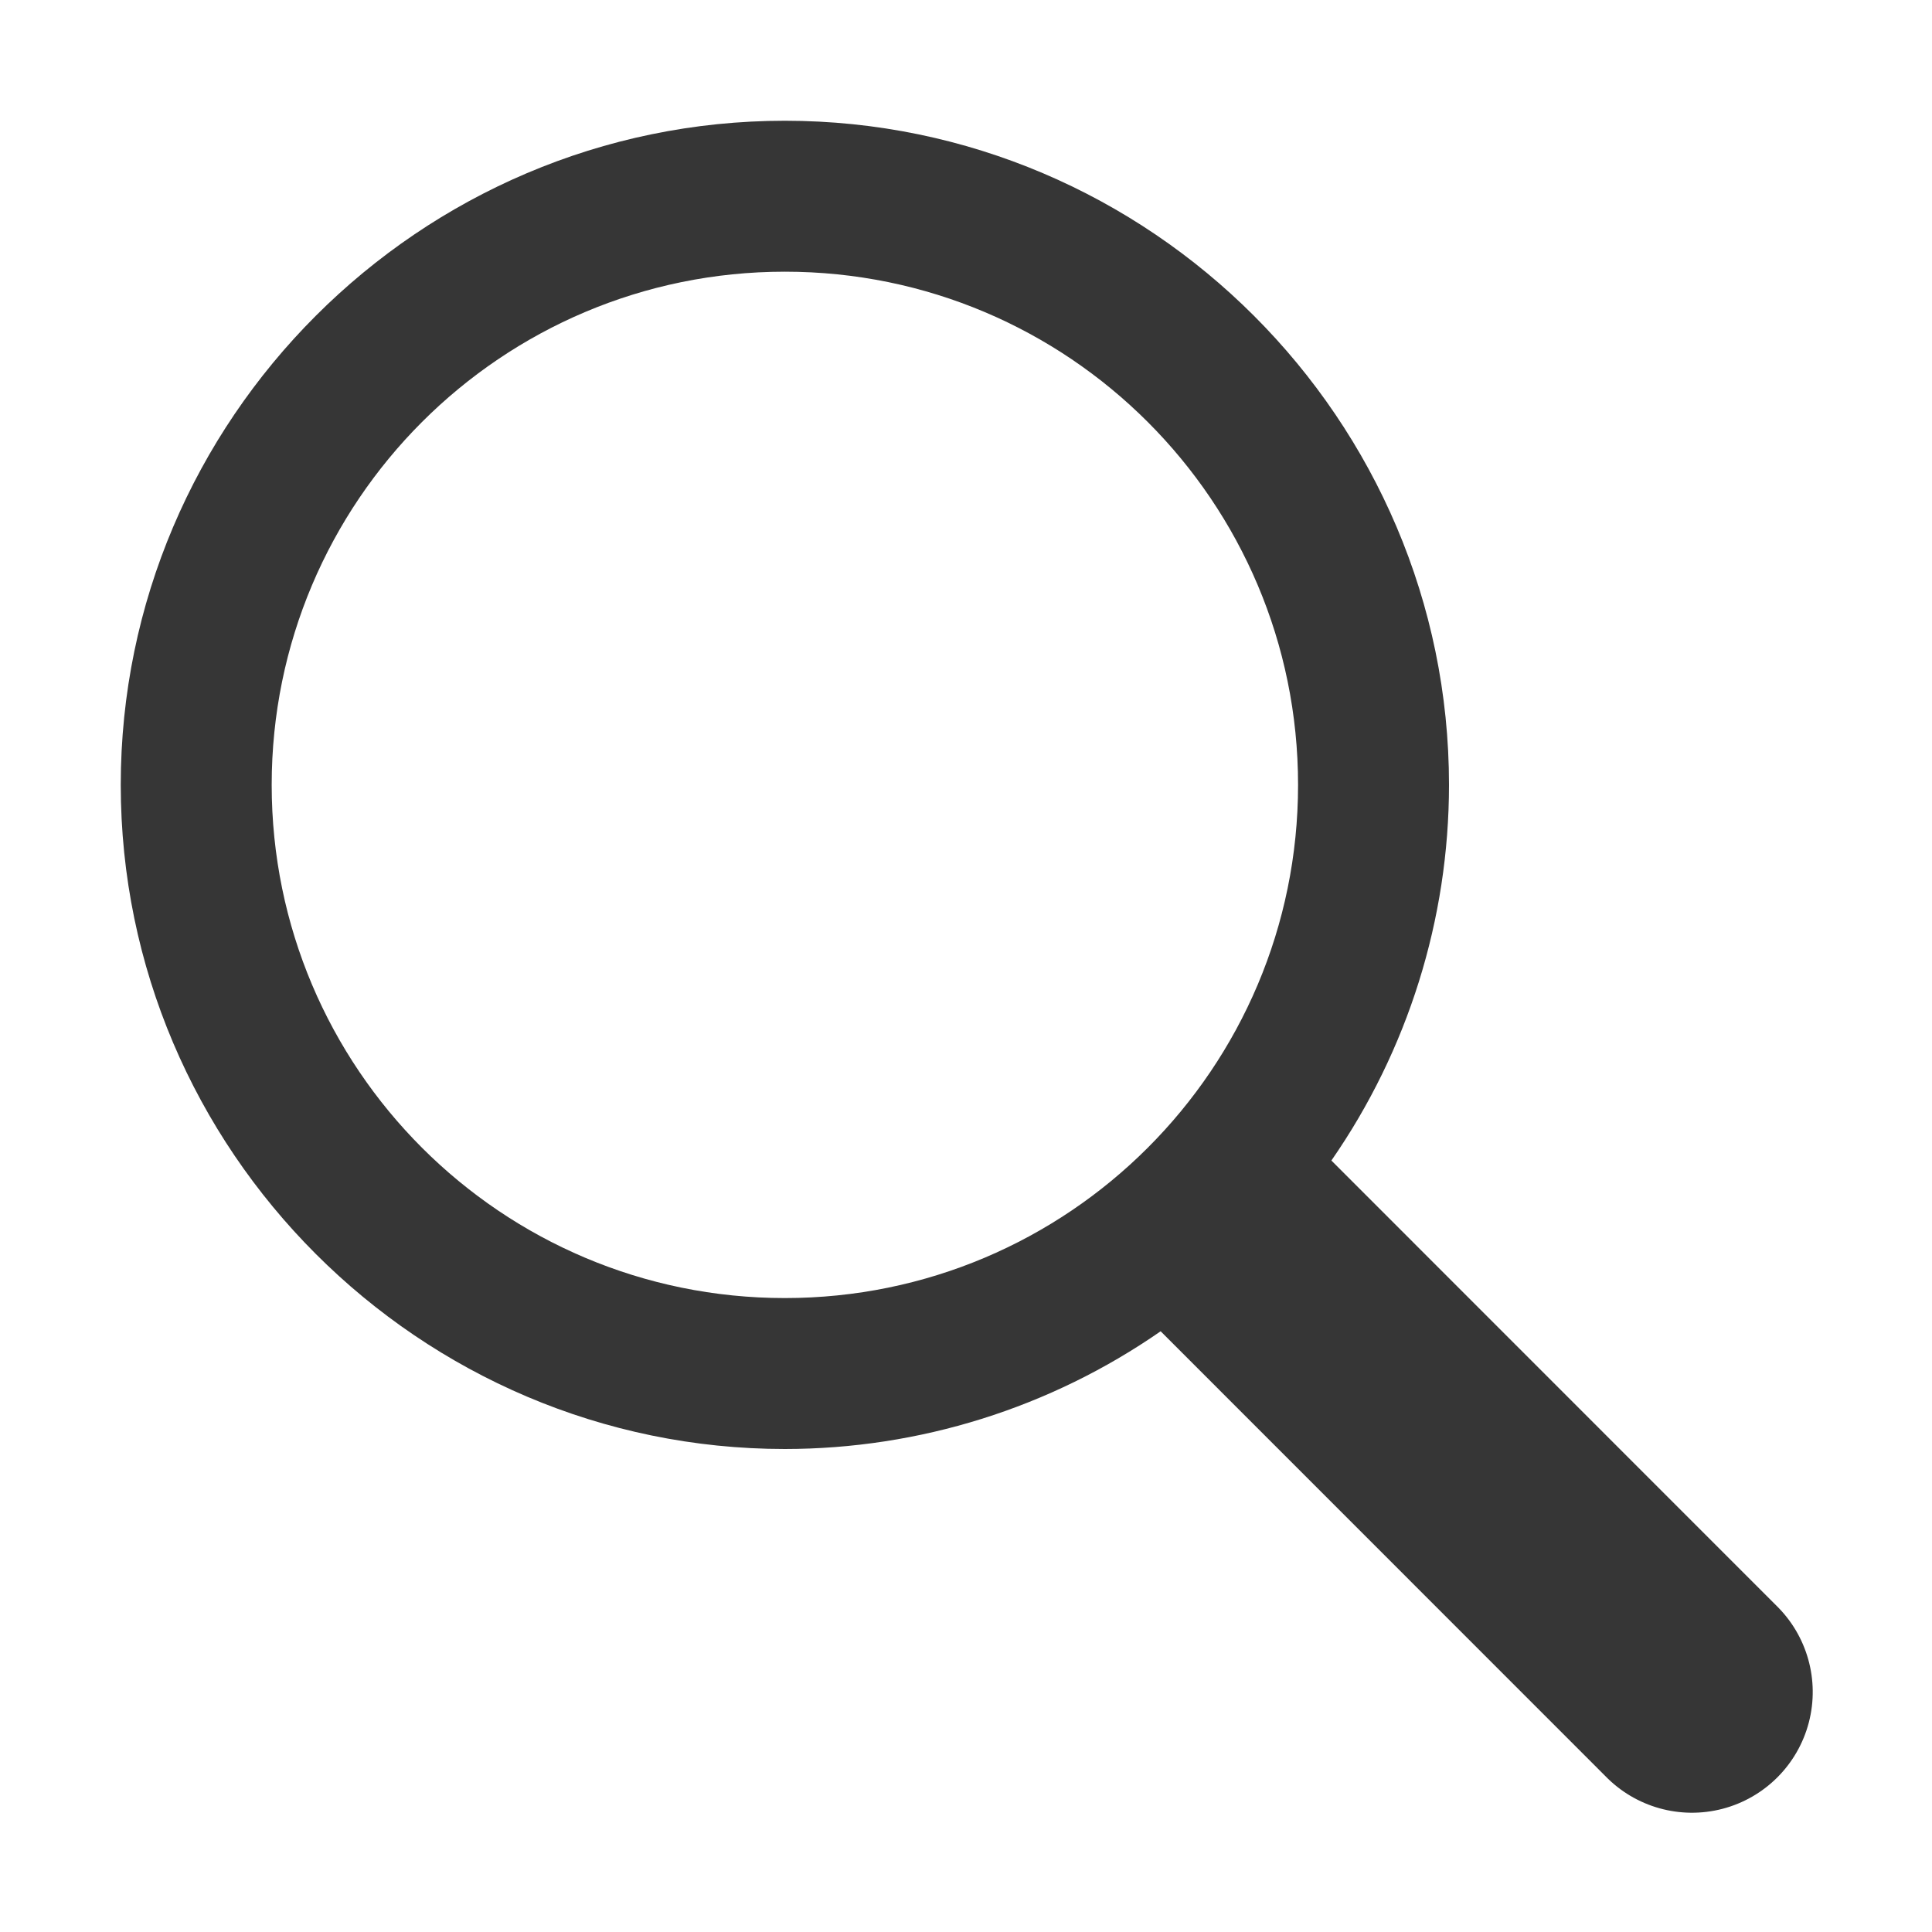
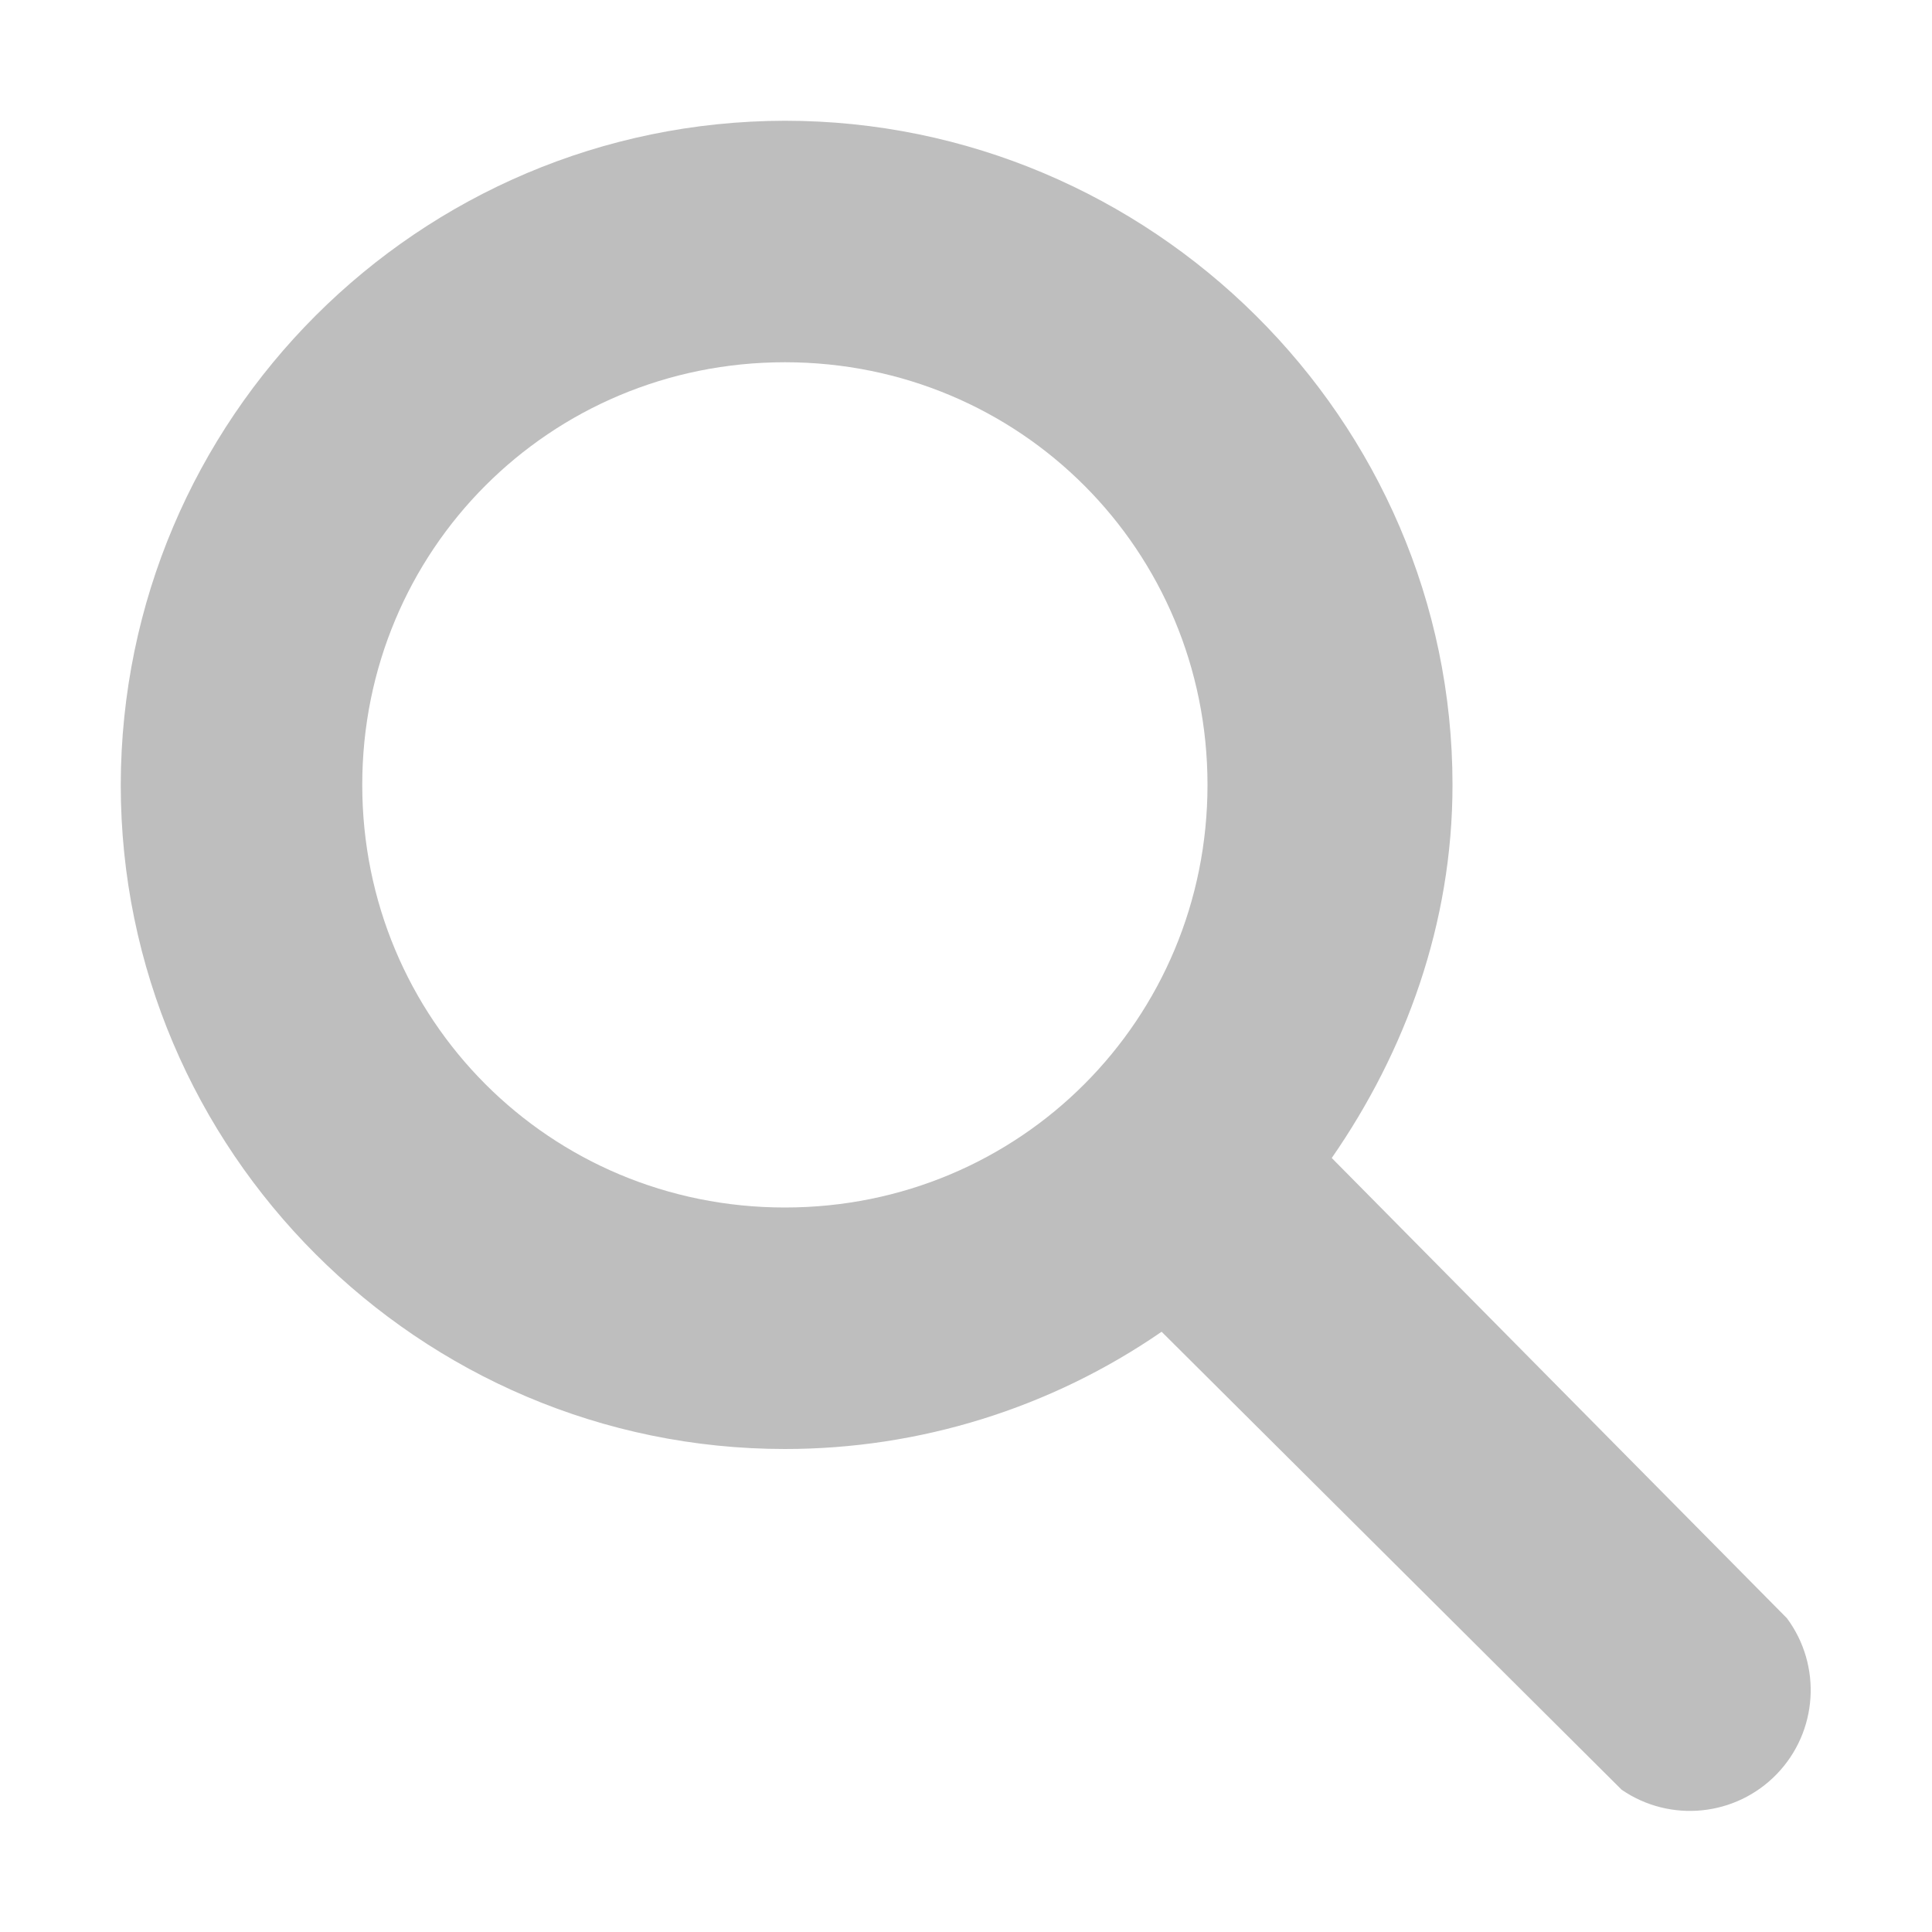
- <svg xmlns="http://www.w3.org/2000/svg" viewBox="0 0 16 16">
-   <path d="M6.5 1C3.474 1 1 3.474 1 6.5S3.474 12 6.5 12a5.46 5.46 0 0 0 3.112-.975l3.681 3.682a1 1 0 1 0 1.414-1.414l-3.681-3.682A5.46 5.46 0 0 0 12 6.5C12 3.474 9.526 1 6.5 1zm0 1.25a4.25 4.25 0 0 1 4.25 4.25 4.25 4.25 0 0 1-4.25 4.25A4.25 4.25 0 0 1 2.25 6.5 4.25 4.25 0 0 1 6.5 2.25z" fill="#363636" font-family="sans-serif" font-weight="400" overflow="visible" style="font-feature-settings:normal;font-variant-alternates:normal;font-variant-caps:normal;font-variant-ligatures:normal;font-variant-numeric:normal;font-variant-position:normal;isolation:auto;mix-blend-mode:normal;shape-padding:0;text-decoration-color:#000;text-decoration-line:none;text-decoration-style:solid;text-indent:0;text-orientation:mixed;text-transform:none" />
+ <svg xmlns="http://www.w3.org/2000/svg" version="1.1" viewBox="0 0 16 16">
+   <path d="M6.5 1A5.51 5.51 0 0 0 1 6.5C1 9.53 3.47 12 6.5 12a5.49 5.49 0 0 0 3.12-.971l3.81 3.793a1 1 0 0 0 1.369-1.42l-3.77-3.812c.61-.88 1-1.94 1-3.09C12.029 3.47 9.53 1 6.5 1zm0 2C8.45 3 10 4.56 10 6.5S8.45 10 6.5 10 3 8.44 3 6.5 4.55 3 6.5 3z" fill="#bebebe" />
</svg>
